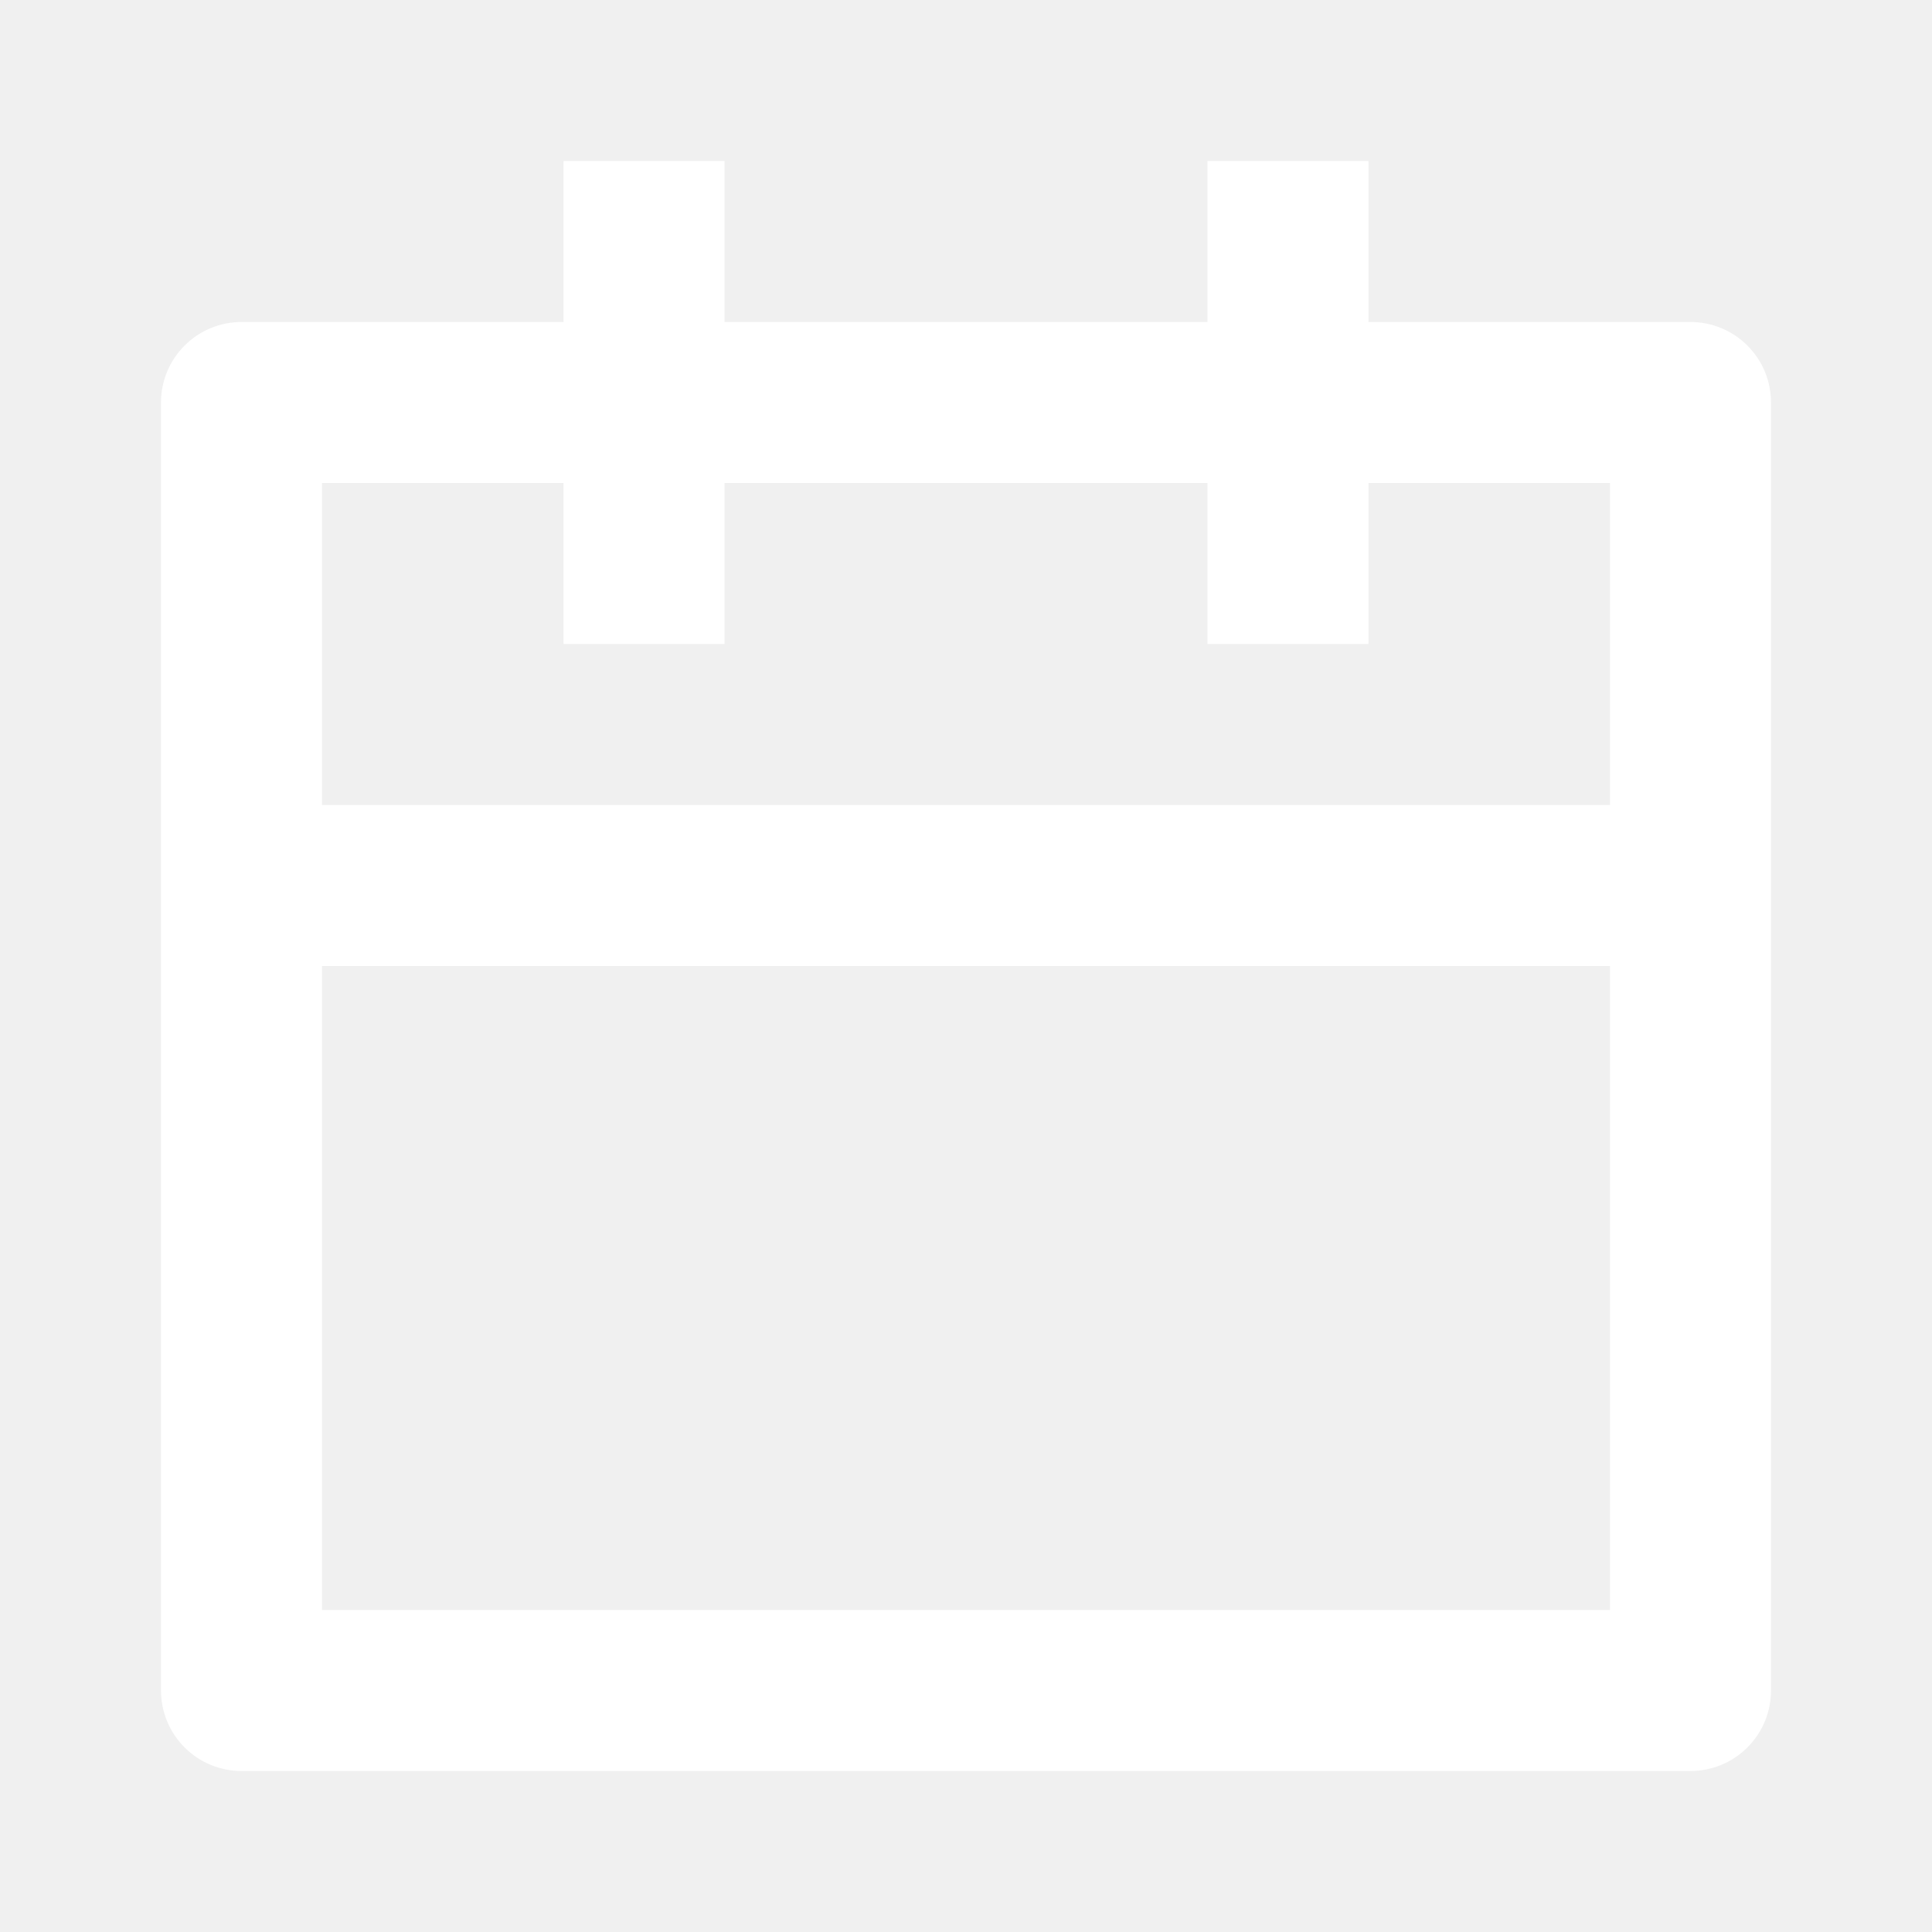
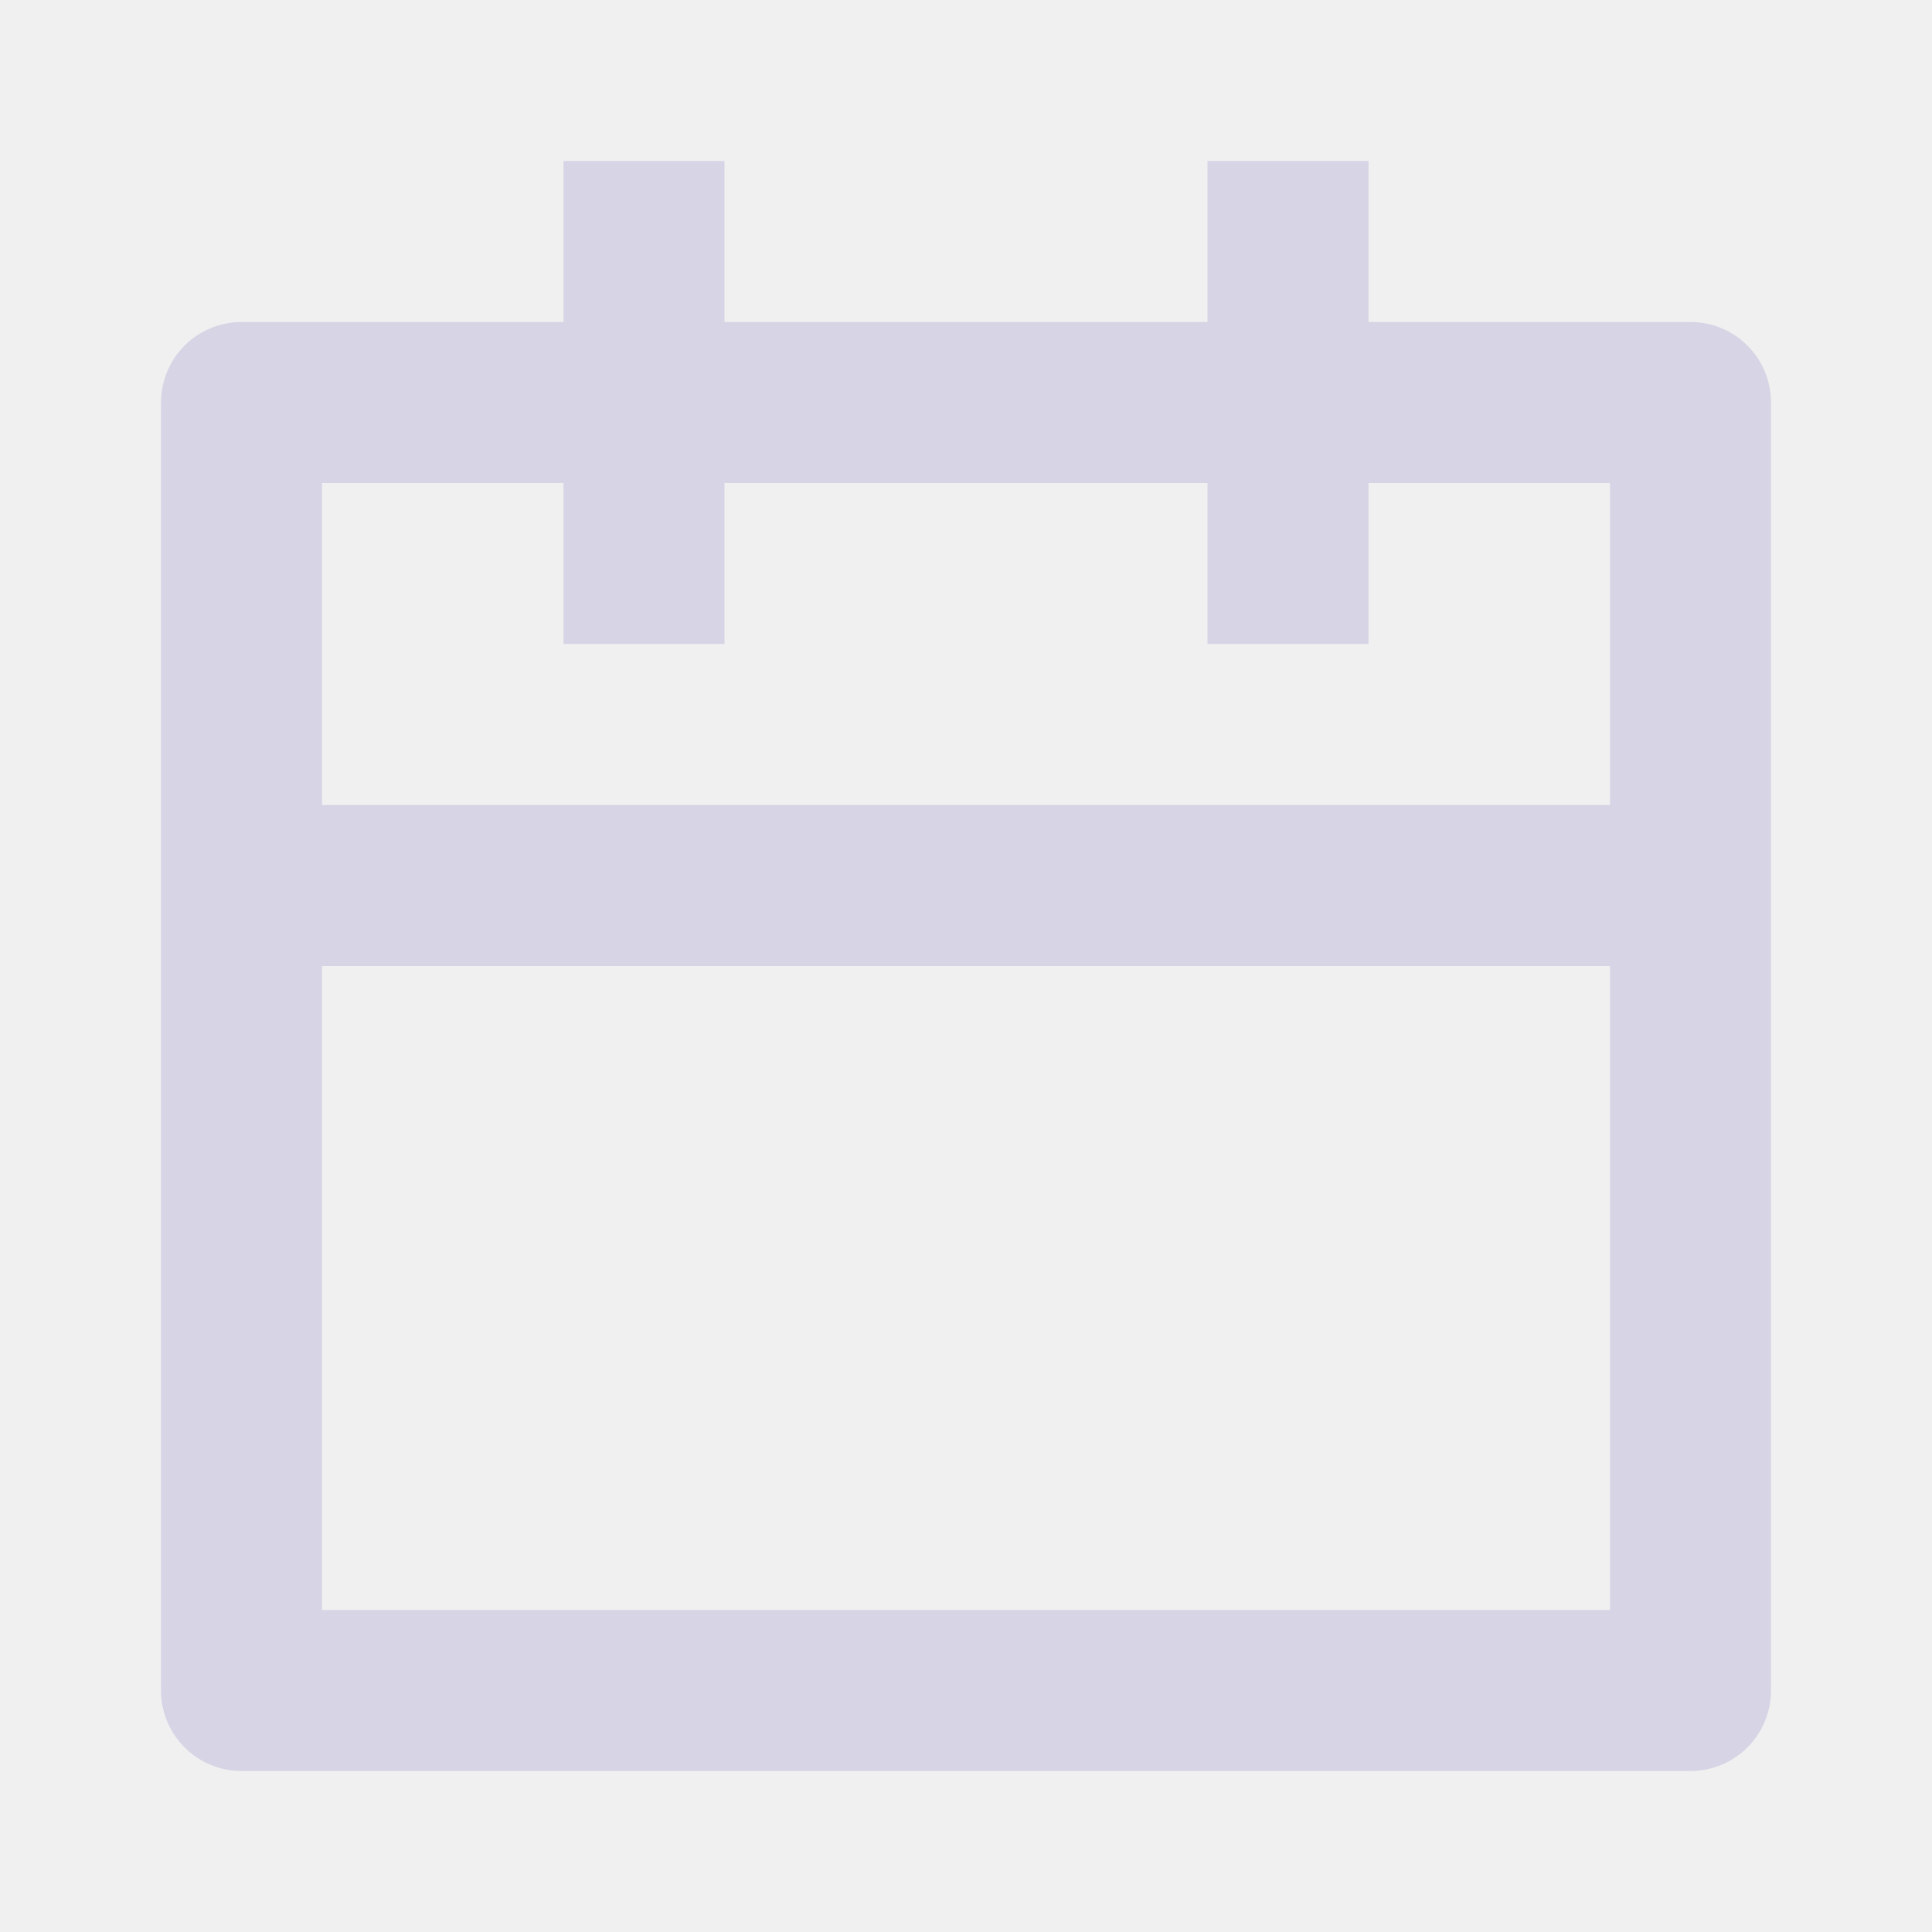
<svg xmlns="http://www.w3.org/2000/svg" width="24" height="24" viewBox="0 0 24 24" fill="none">
-   <path d="M17 4H21C21.265 4 21.52 4.105 21.707 4.293C21.895 4.48 22 4.735 22 5V21C22 21.265 21.895 21.52 21.707 21.707C21.52 21.895 21.265 22 21 22H3C2.735 22 2.48 21.895 2.293 21.707C2.105 21.52 2 21.265 2 21V5C2 4.735 2.105 4.48 2.293 4.293C2.48 4.105 2.735 4 3 4H7V2H9V4H15V2H17V4ZM15 6H9V8H7V6H4V10H20V6H17V8H15V6ZM20 12H4V20H20V12Z" fill="white" />
+   <path d="M17 4H21C21.265 4 21.52 4.105 21.707 4.293C21.895 4.48 22 4.735 22 5V21C22 21.265 21.895 21.52 21.707 21.707C21.52 21.895 21.265 22 21 22H3C2.735 22 2.48 21.895 2.293 21.707C2.105 21.52 2 21.265 2 21V5C2 4.735 2.105 4.48 2.293 4.293C2.48 4.105 2.735 4 3 4H7V2H9V4H15V2H17V4ZM15 6H9V8H7V6H4V10H20V6H17V8H15V6ZM20 12H4V20H20V12Z" fill="#D7D4E5" />
</svg>
